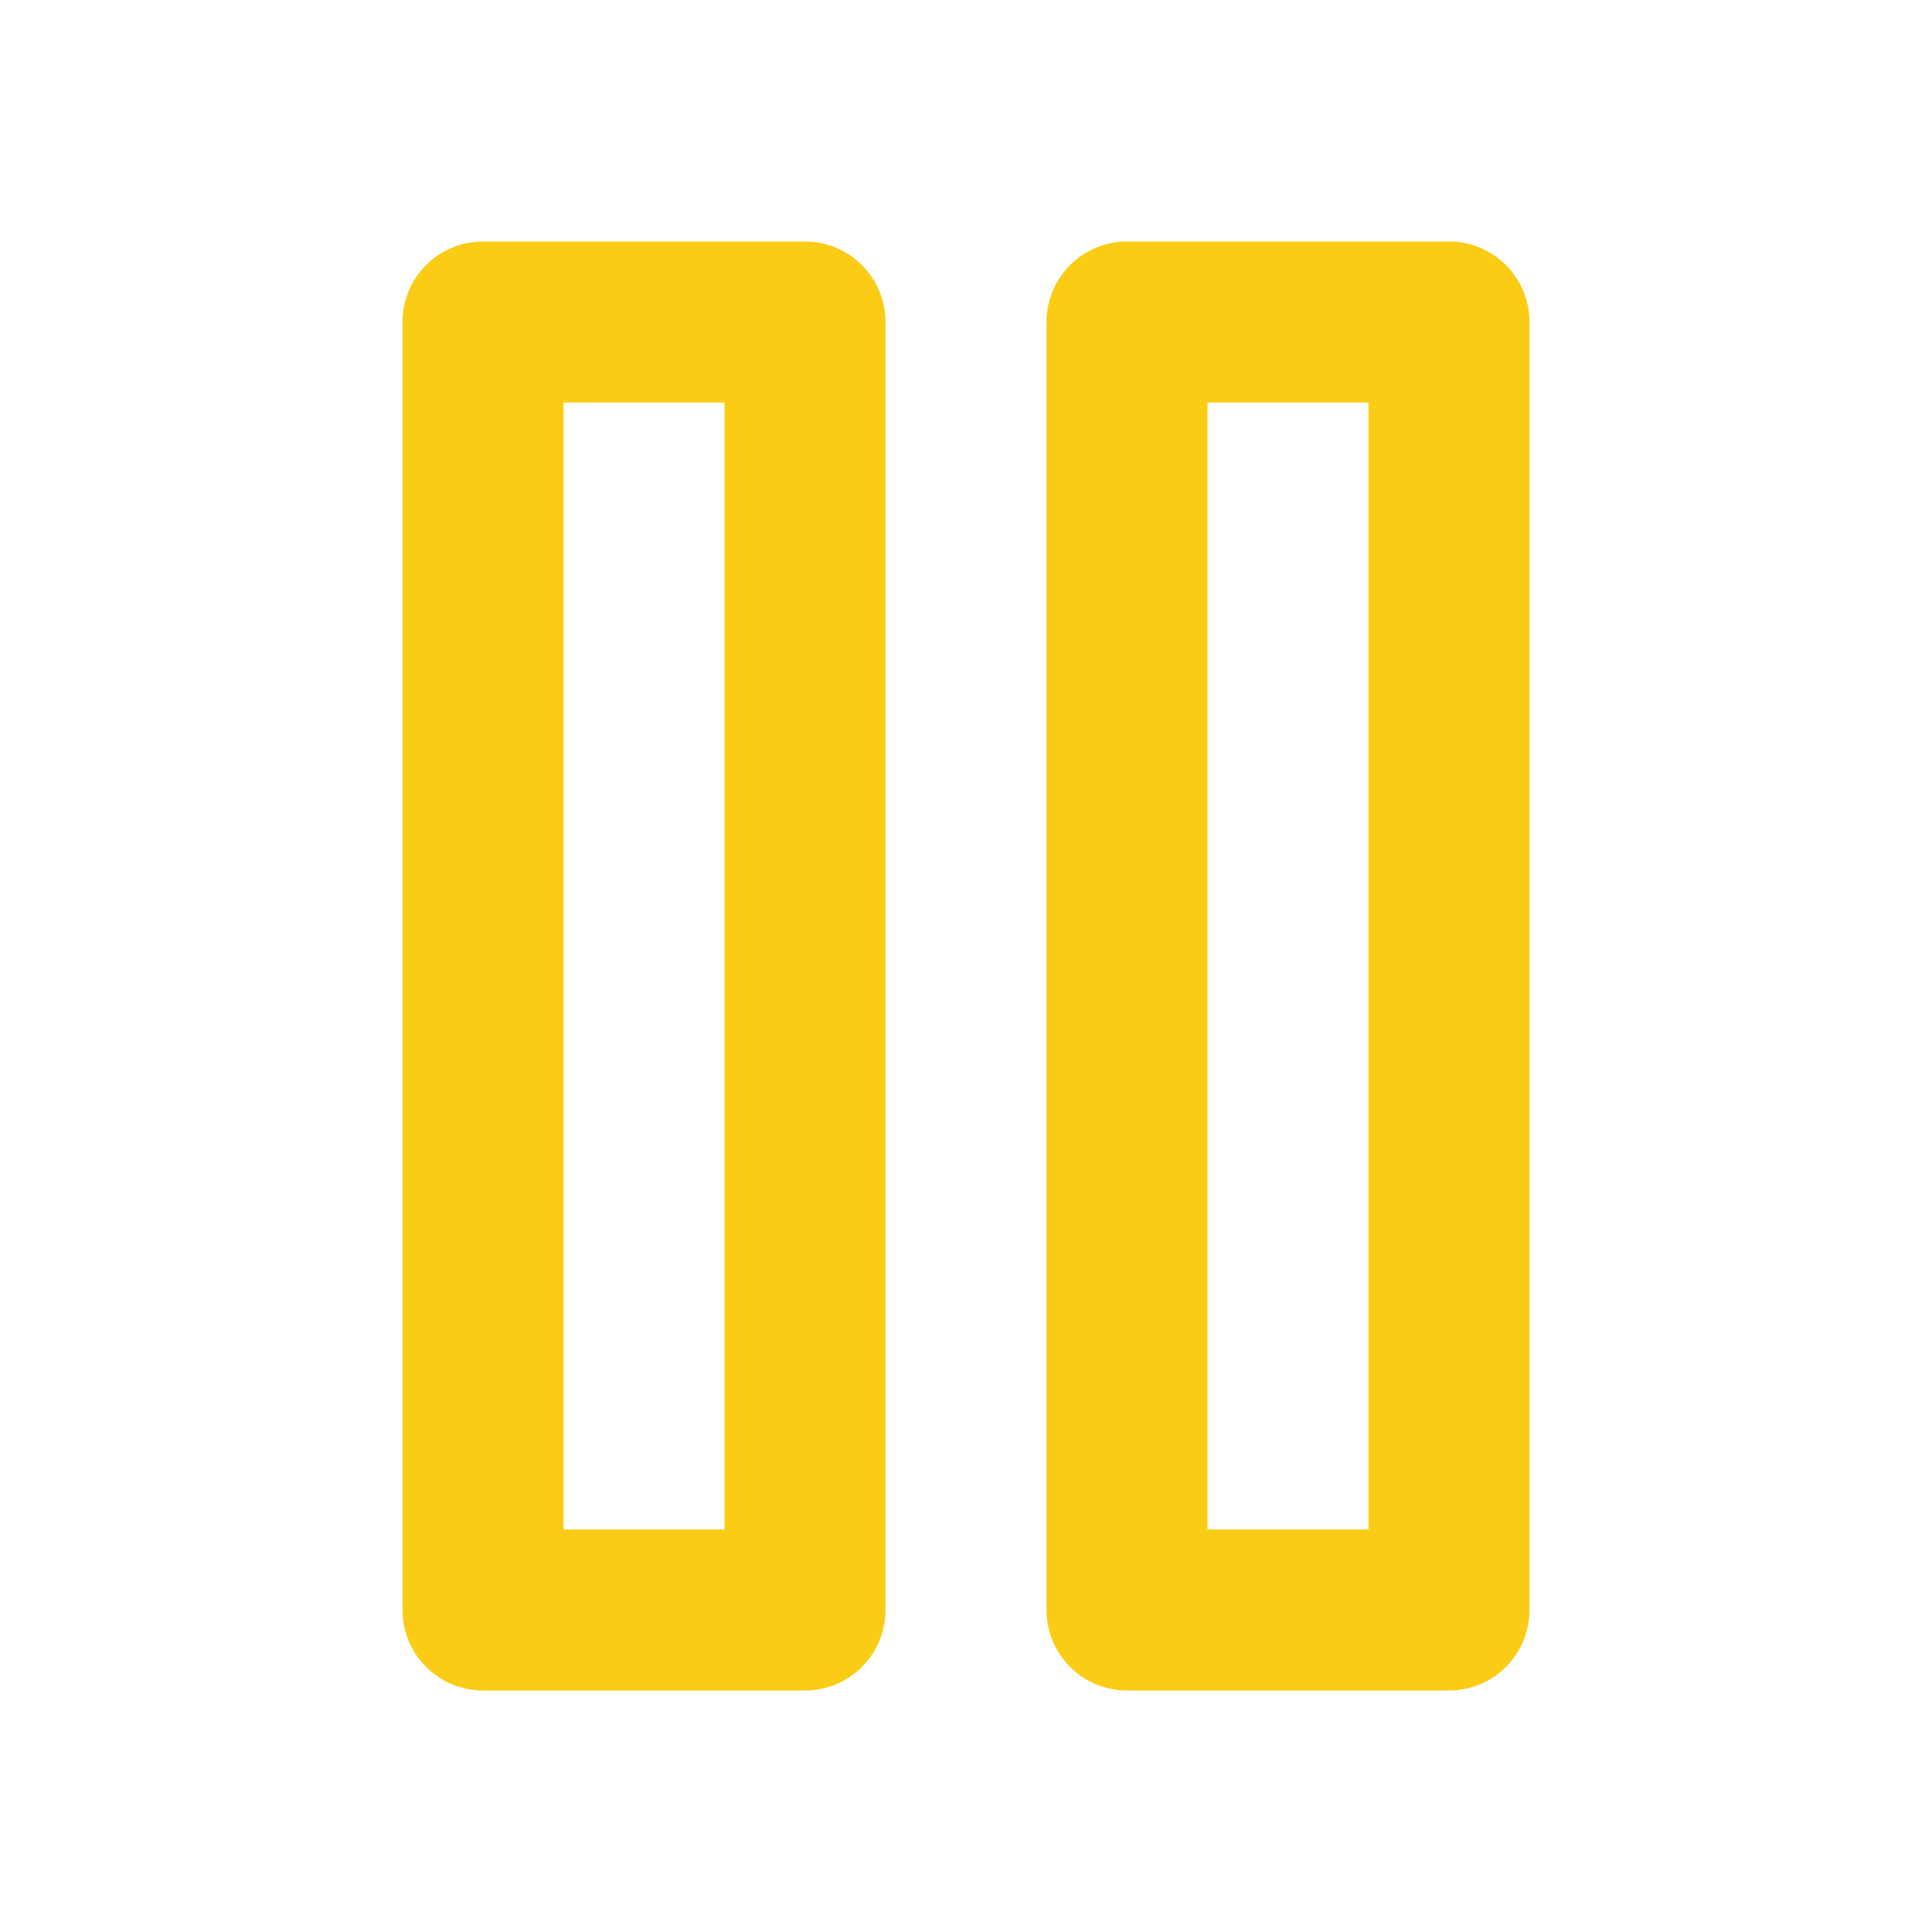
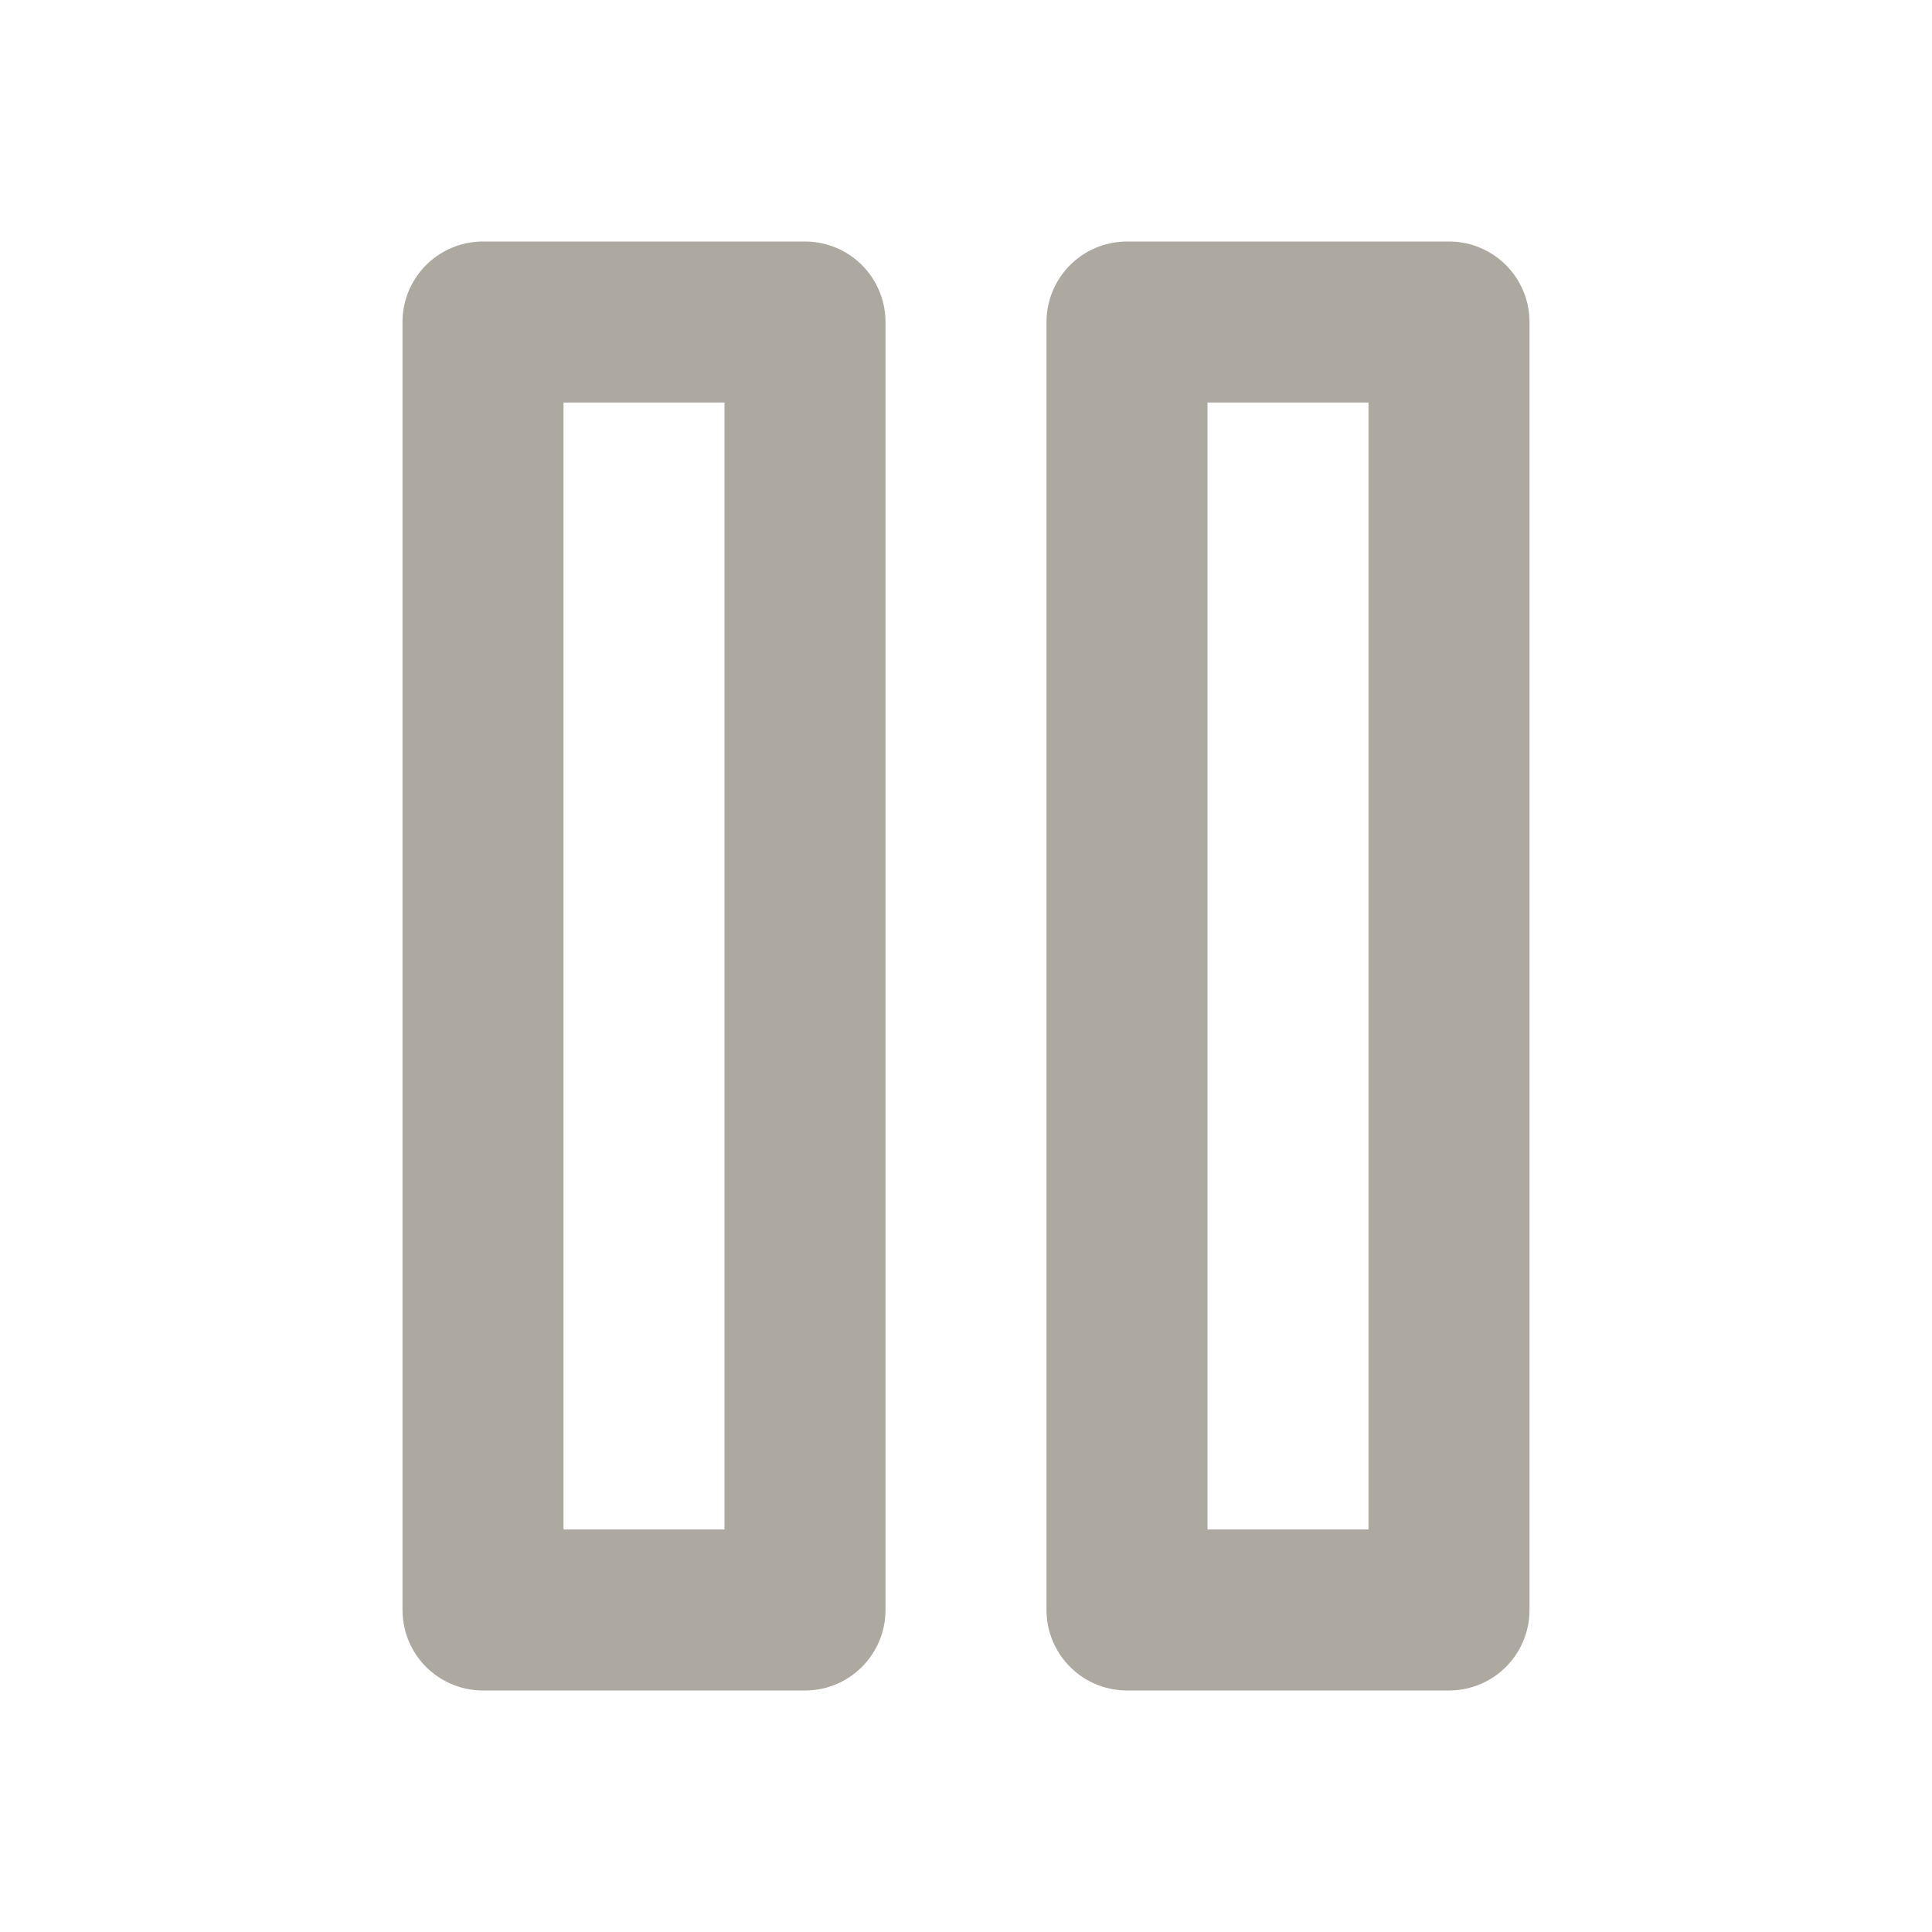
- <svg xmlns="http://www.w3.org/2000/svg" viewBox="0 0 24 24" width="24" height="24" fill="none" stroke="#FACC15" stroke-width="2" stroke-linecap="round" stroke-linejoin="round">
+ <svg xmlns="http://www.w3.org/2000/svg" viewBox="0 0 24 24" width="24" height="24" fill="none" stroke="#ADA9A0" stroke-width="2" stroke-linecap="round" stroke-linejoin="round">
  <rect x="6" y="4" width="4" height="16" />
  <rect x="14" y="4" width="4" height="16" />
</svg>
